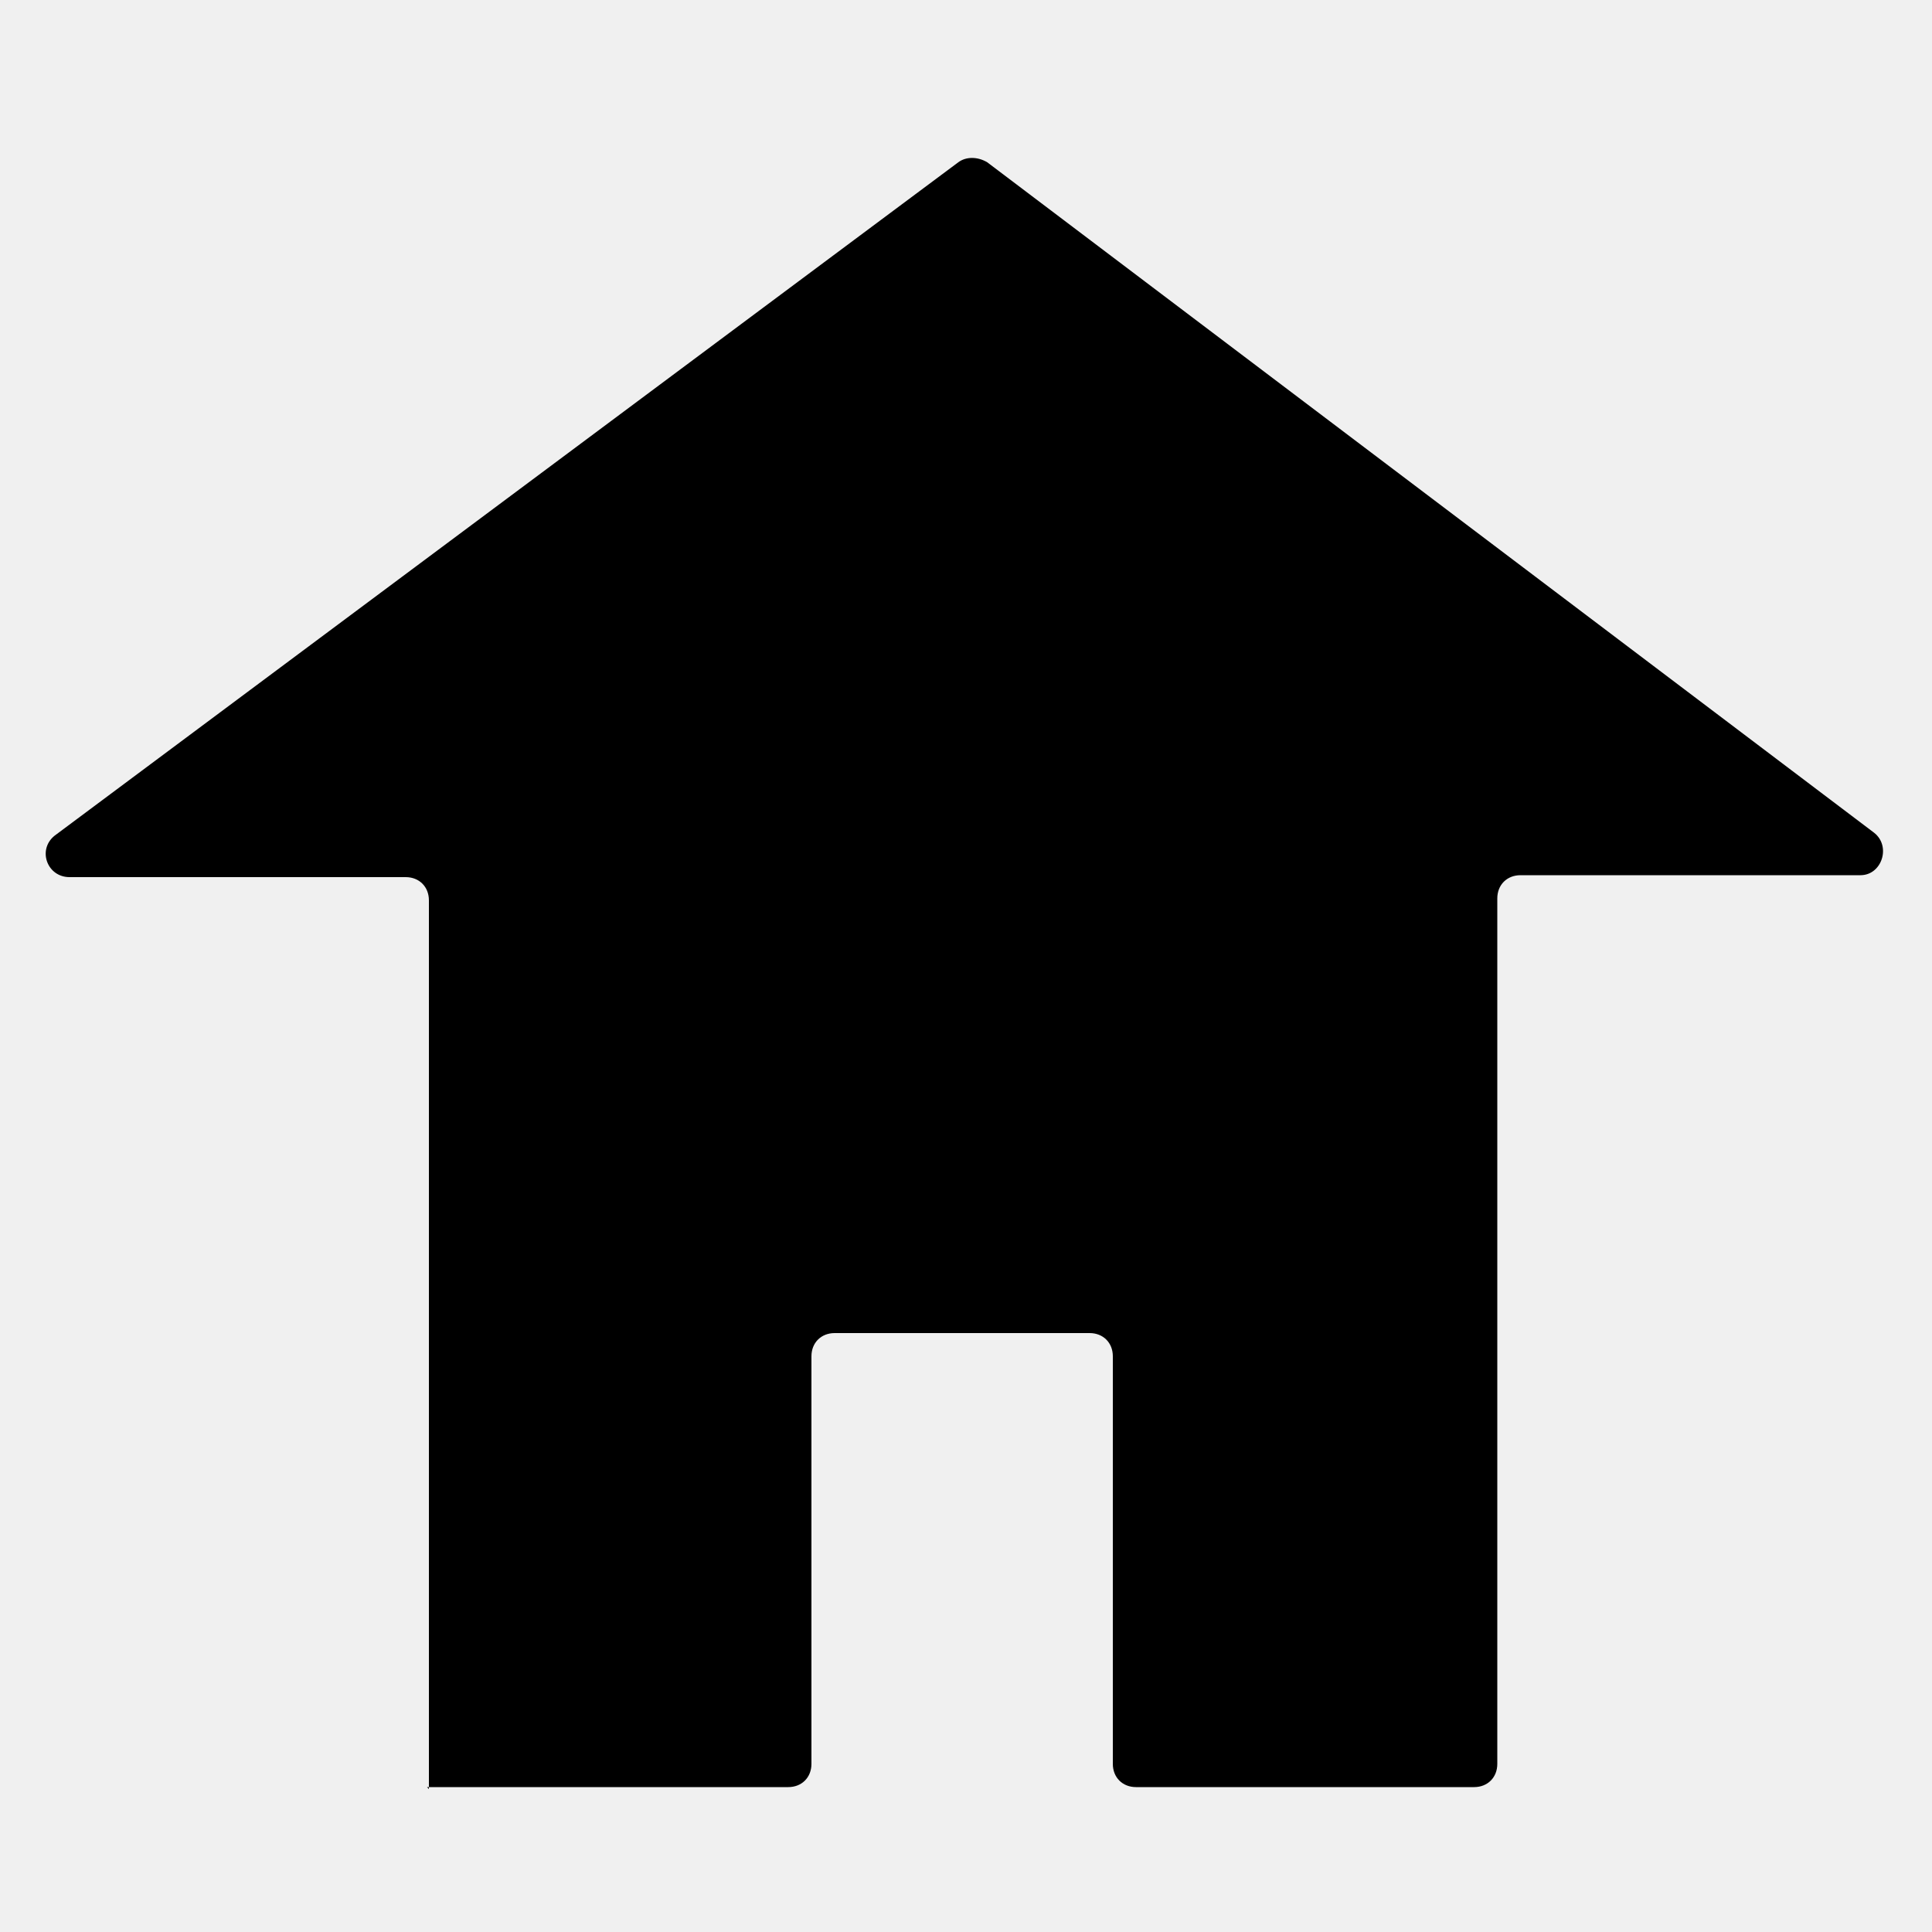
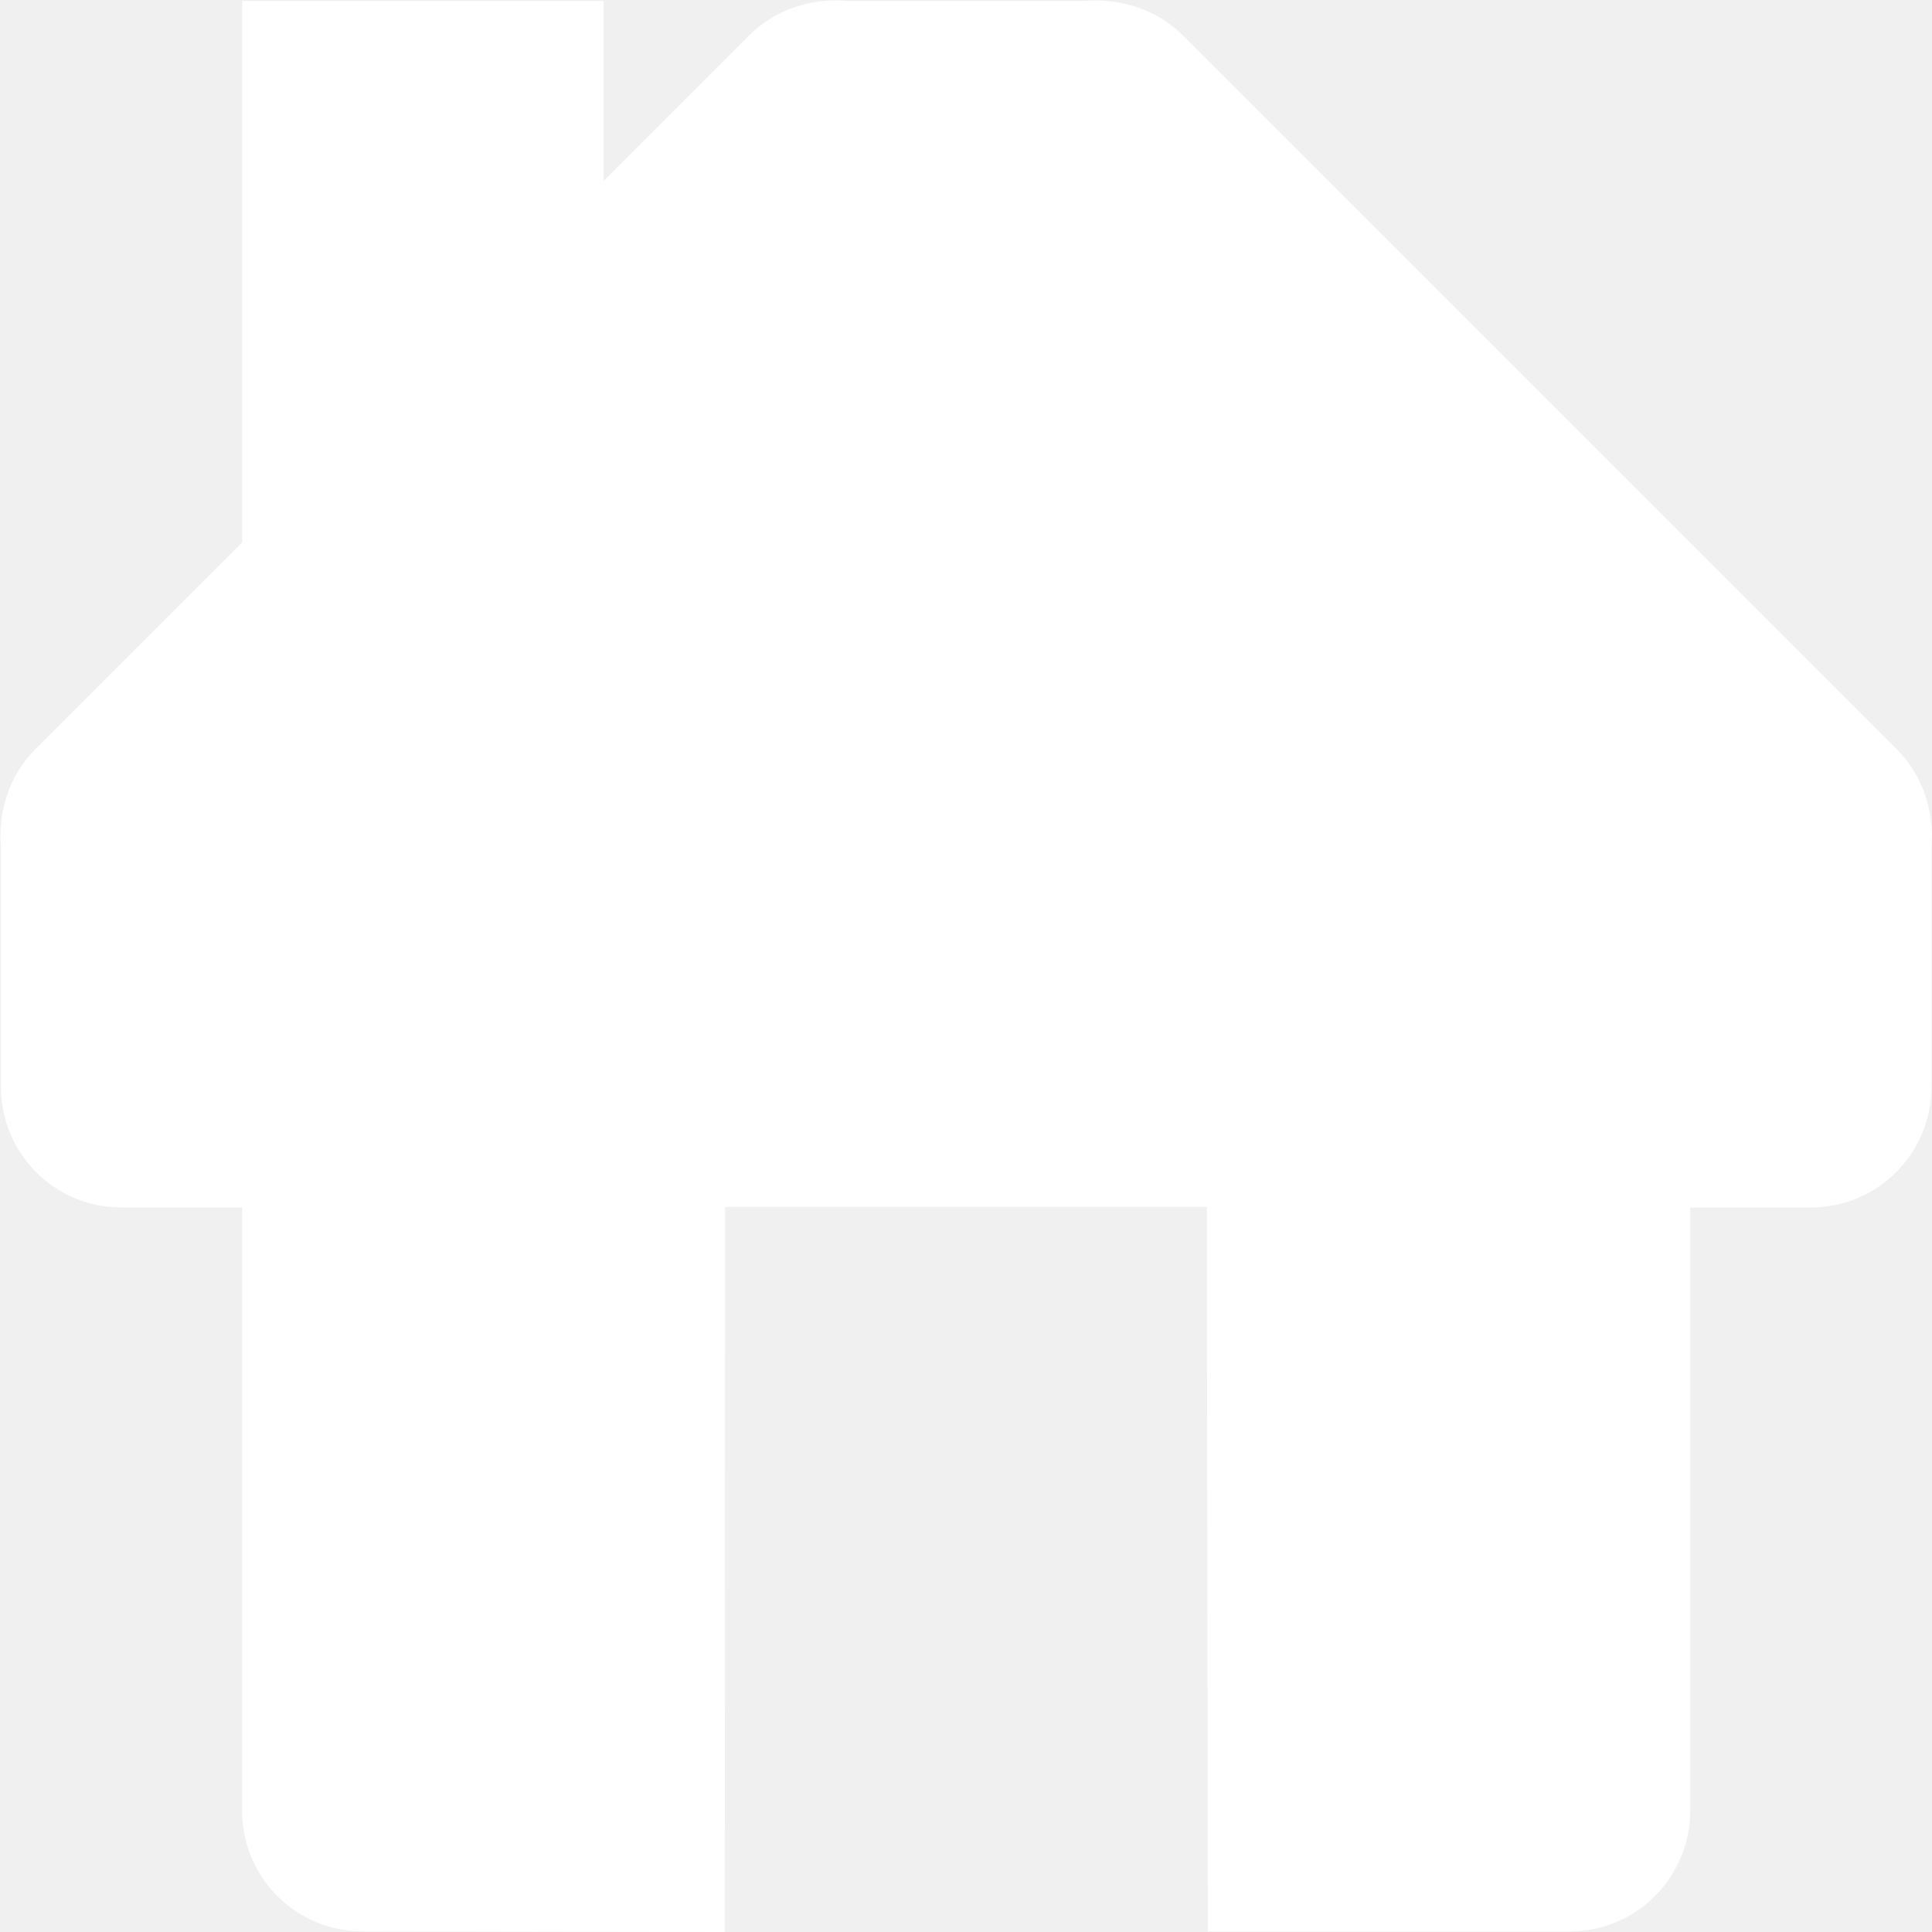
- <svg xmlns="http://www.w3.org/2000/svg" version="1.1" id="Layer_1" x="0px" y="0px" viewBox="0 0 100 100" enable-background="new 255 255 255 255" xml:space="preserve">
-   <path fill="#000" d="M22.2,92.6v-46c0-0.7-0.5-1.2-1.2-1.2H3.6c-1.2,0-1.7-1.5-0.7-2.2L49.6,8.4c0.4-0.3,1-0.3,1.5,0l45.9,34.7  c0.9,0.7,0.4,2.2-0.7,2.2H78.7c-0.7,0-1.2,0.5-1.2,1.2v44.8c0,0.7-0.5,1.2-1.2,1.2H58.8c-0.7,0-1.2-0.5-1.2-1.2V70.2  c0-0.7-0.5-1.2-1.2-1.2H43.2c-0.7,0-1.2,0.5-1.2,1.2v21.1c0,0.7-0.5,1.2-1.2,1.2H22.1" />
+ <svg xmlns="http://www.w3.org/2000/svg" version="1.1" id="Layer_1" x="0px" y="0px" viewBox="-0.2 270 612 612" enable-background="new -0.2 270 612 612" xml:space="preserve">
+   <path fill="#FFFFFF" d="M600.6,507.3L374.7,281.4c-8.6-8.6-20.2-12-31.6-11.1h-74.6c-11.4-1-22.9,2.4-31.6,11.1L191,327.3v-57H76.5  v171.5l-65.4,65.4c-8.6,8.6-12,20.2-11,31.6v75.5c0,21.2,17.1,38.2,38.2,38.2h38.2v191.1c0,21.2,17.1,38.2,38.2,38.2l114.7,0.2  l0.1-229.7l152.6,0l0.3,229.5h114.6c21.2,0,38.2-17.1,38.2-38.2V652.5h38.2c21.2,0,38.2-17.1,38.2-38.2v-75.5  C612.6,527.5,609.2,515.9,600.6,507.3z M229.4,805.4 M382.4,805.5" />
</svg>
